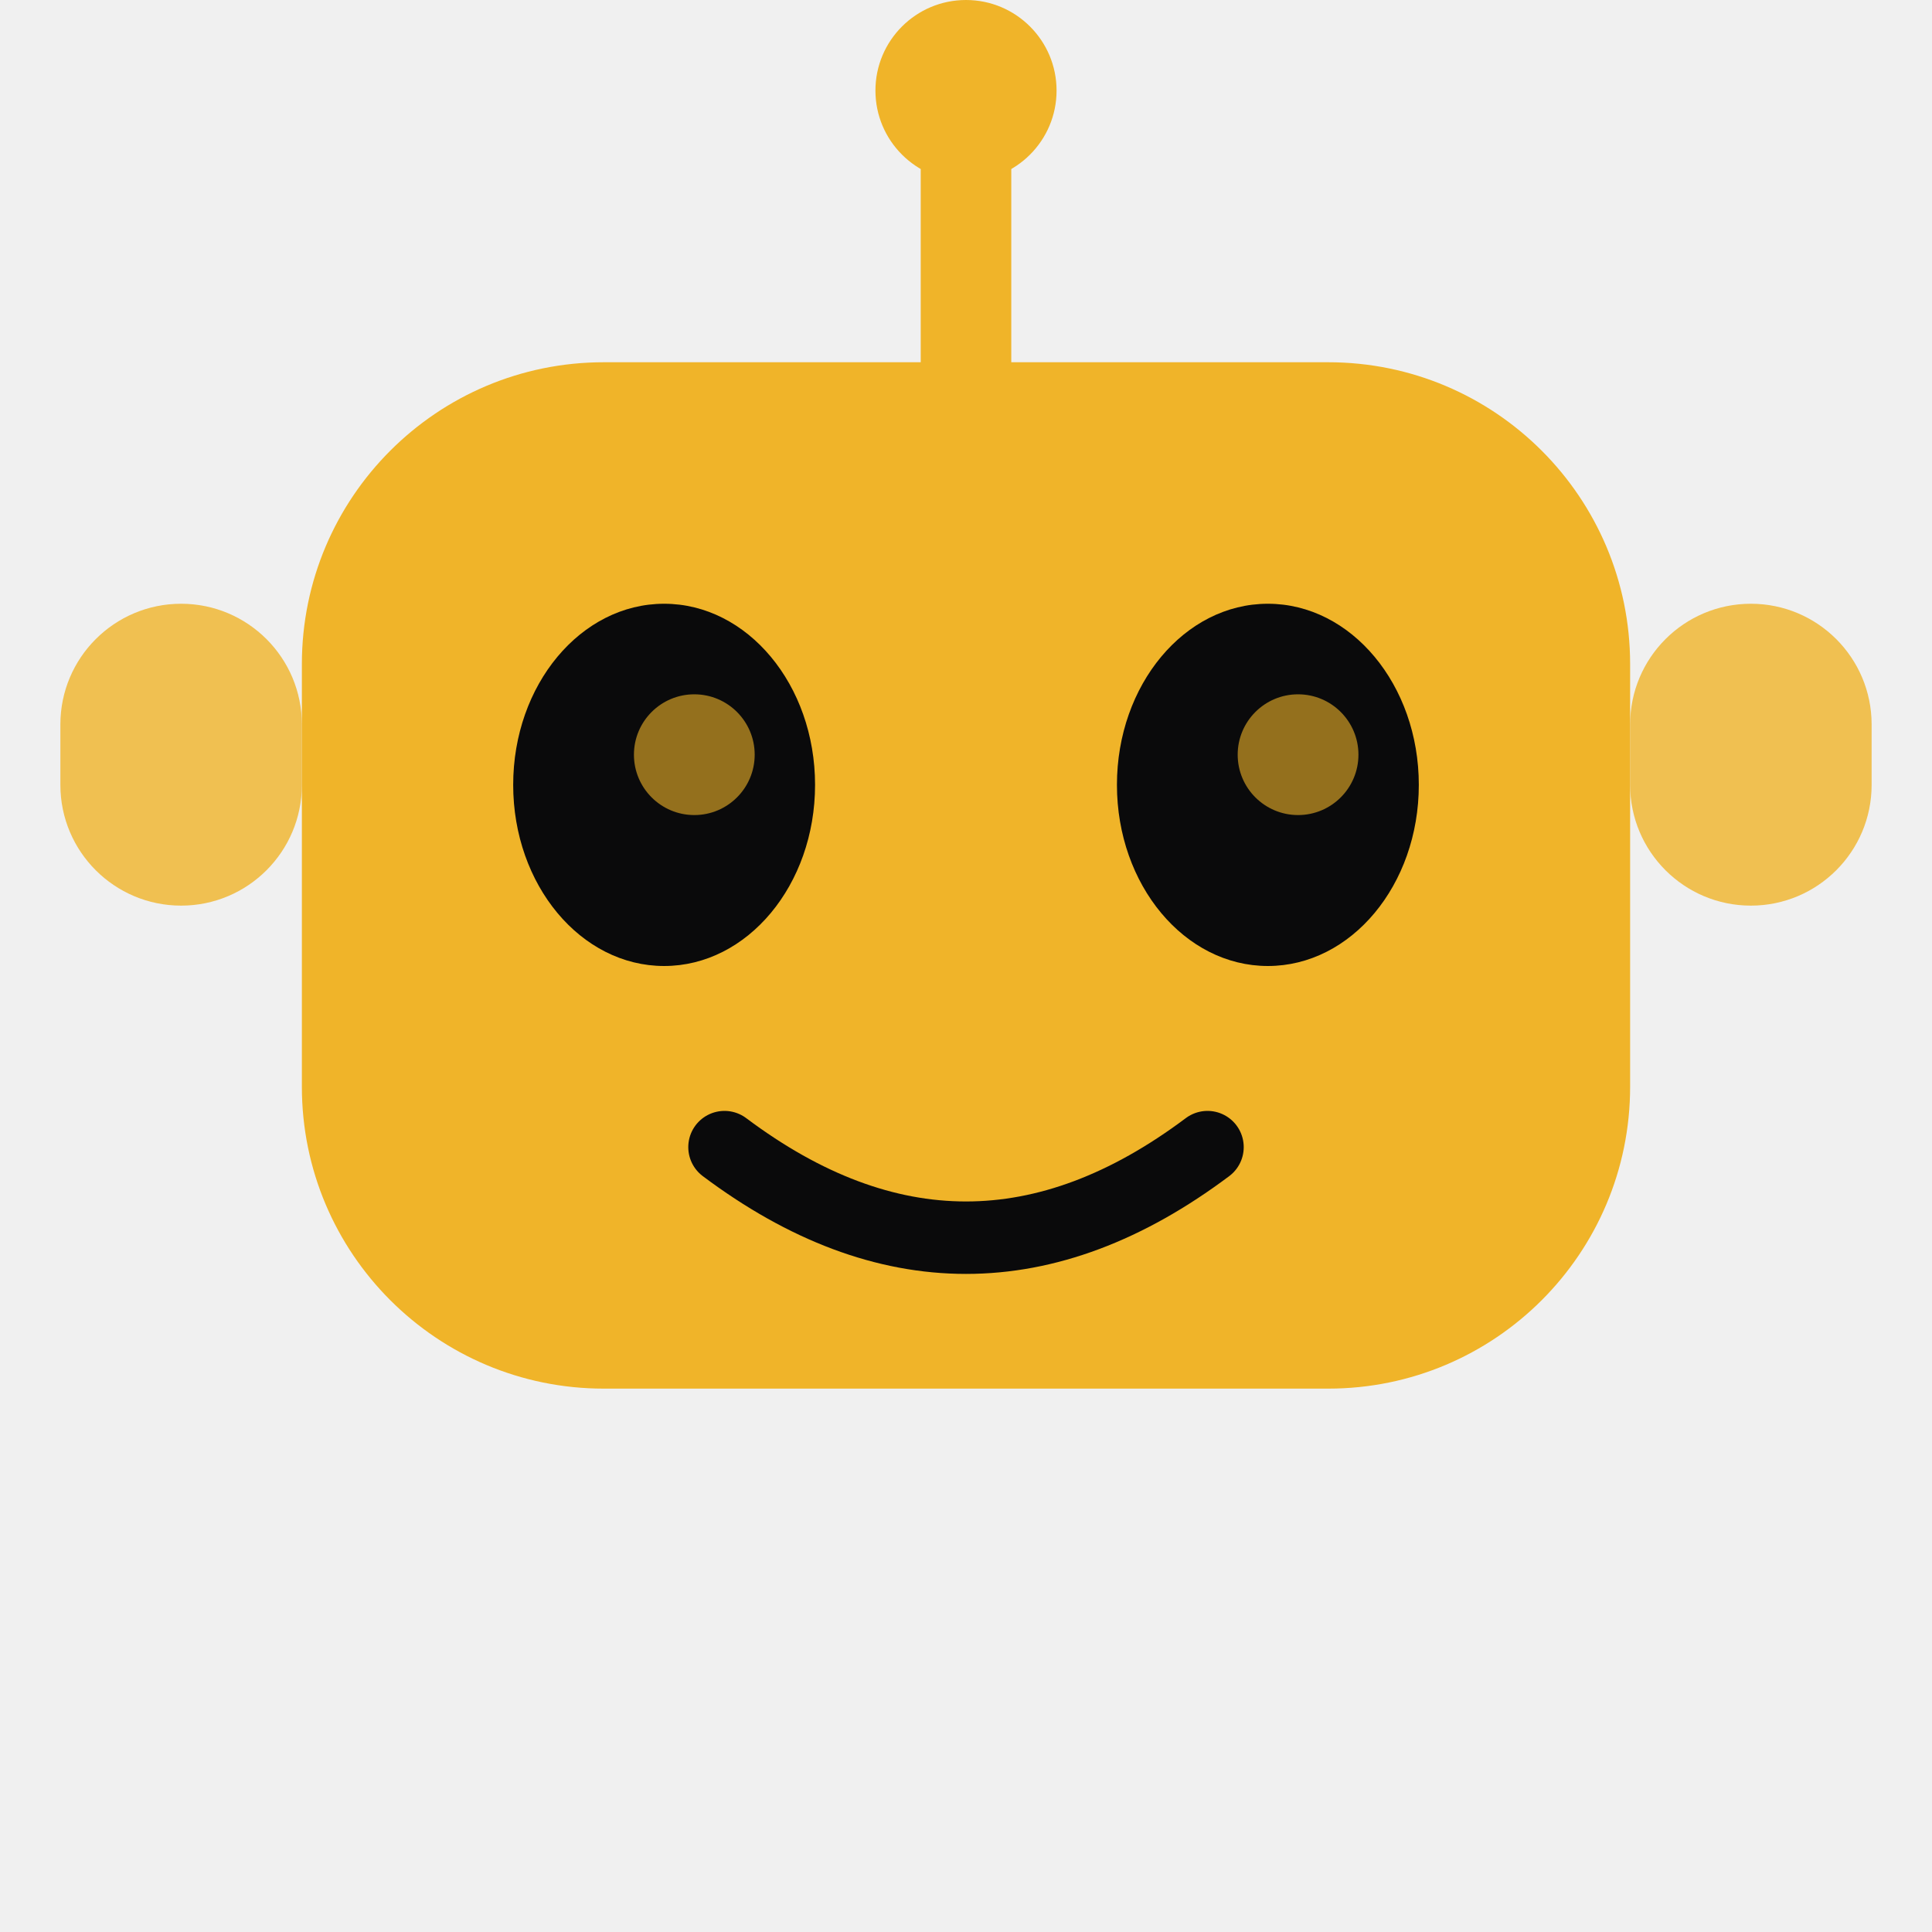
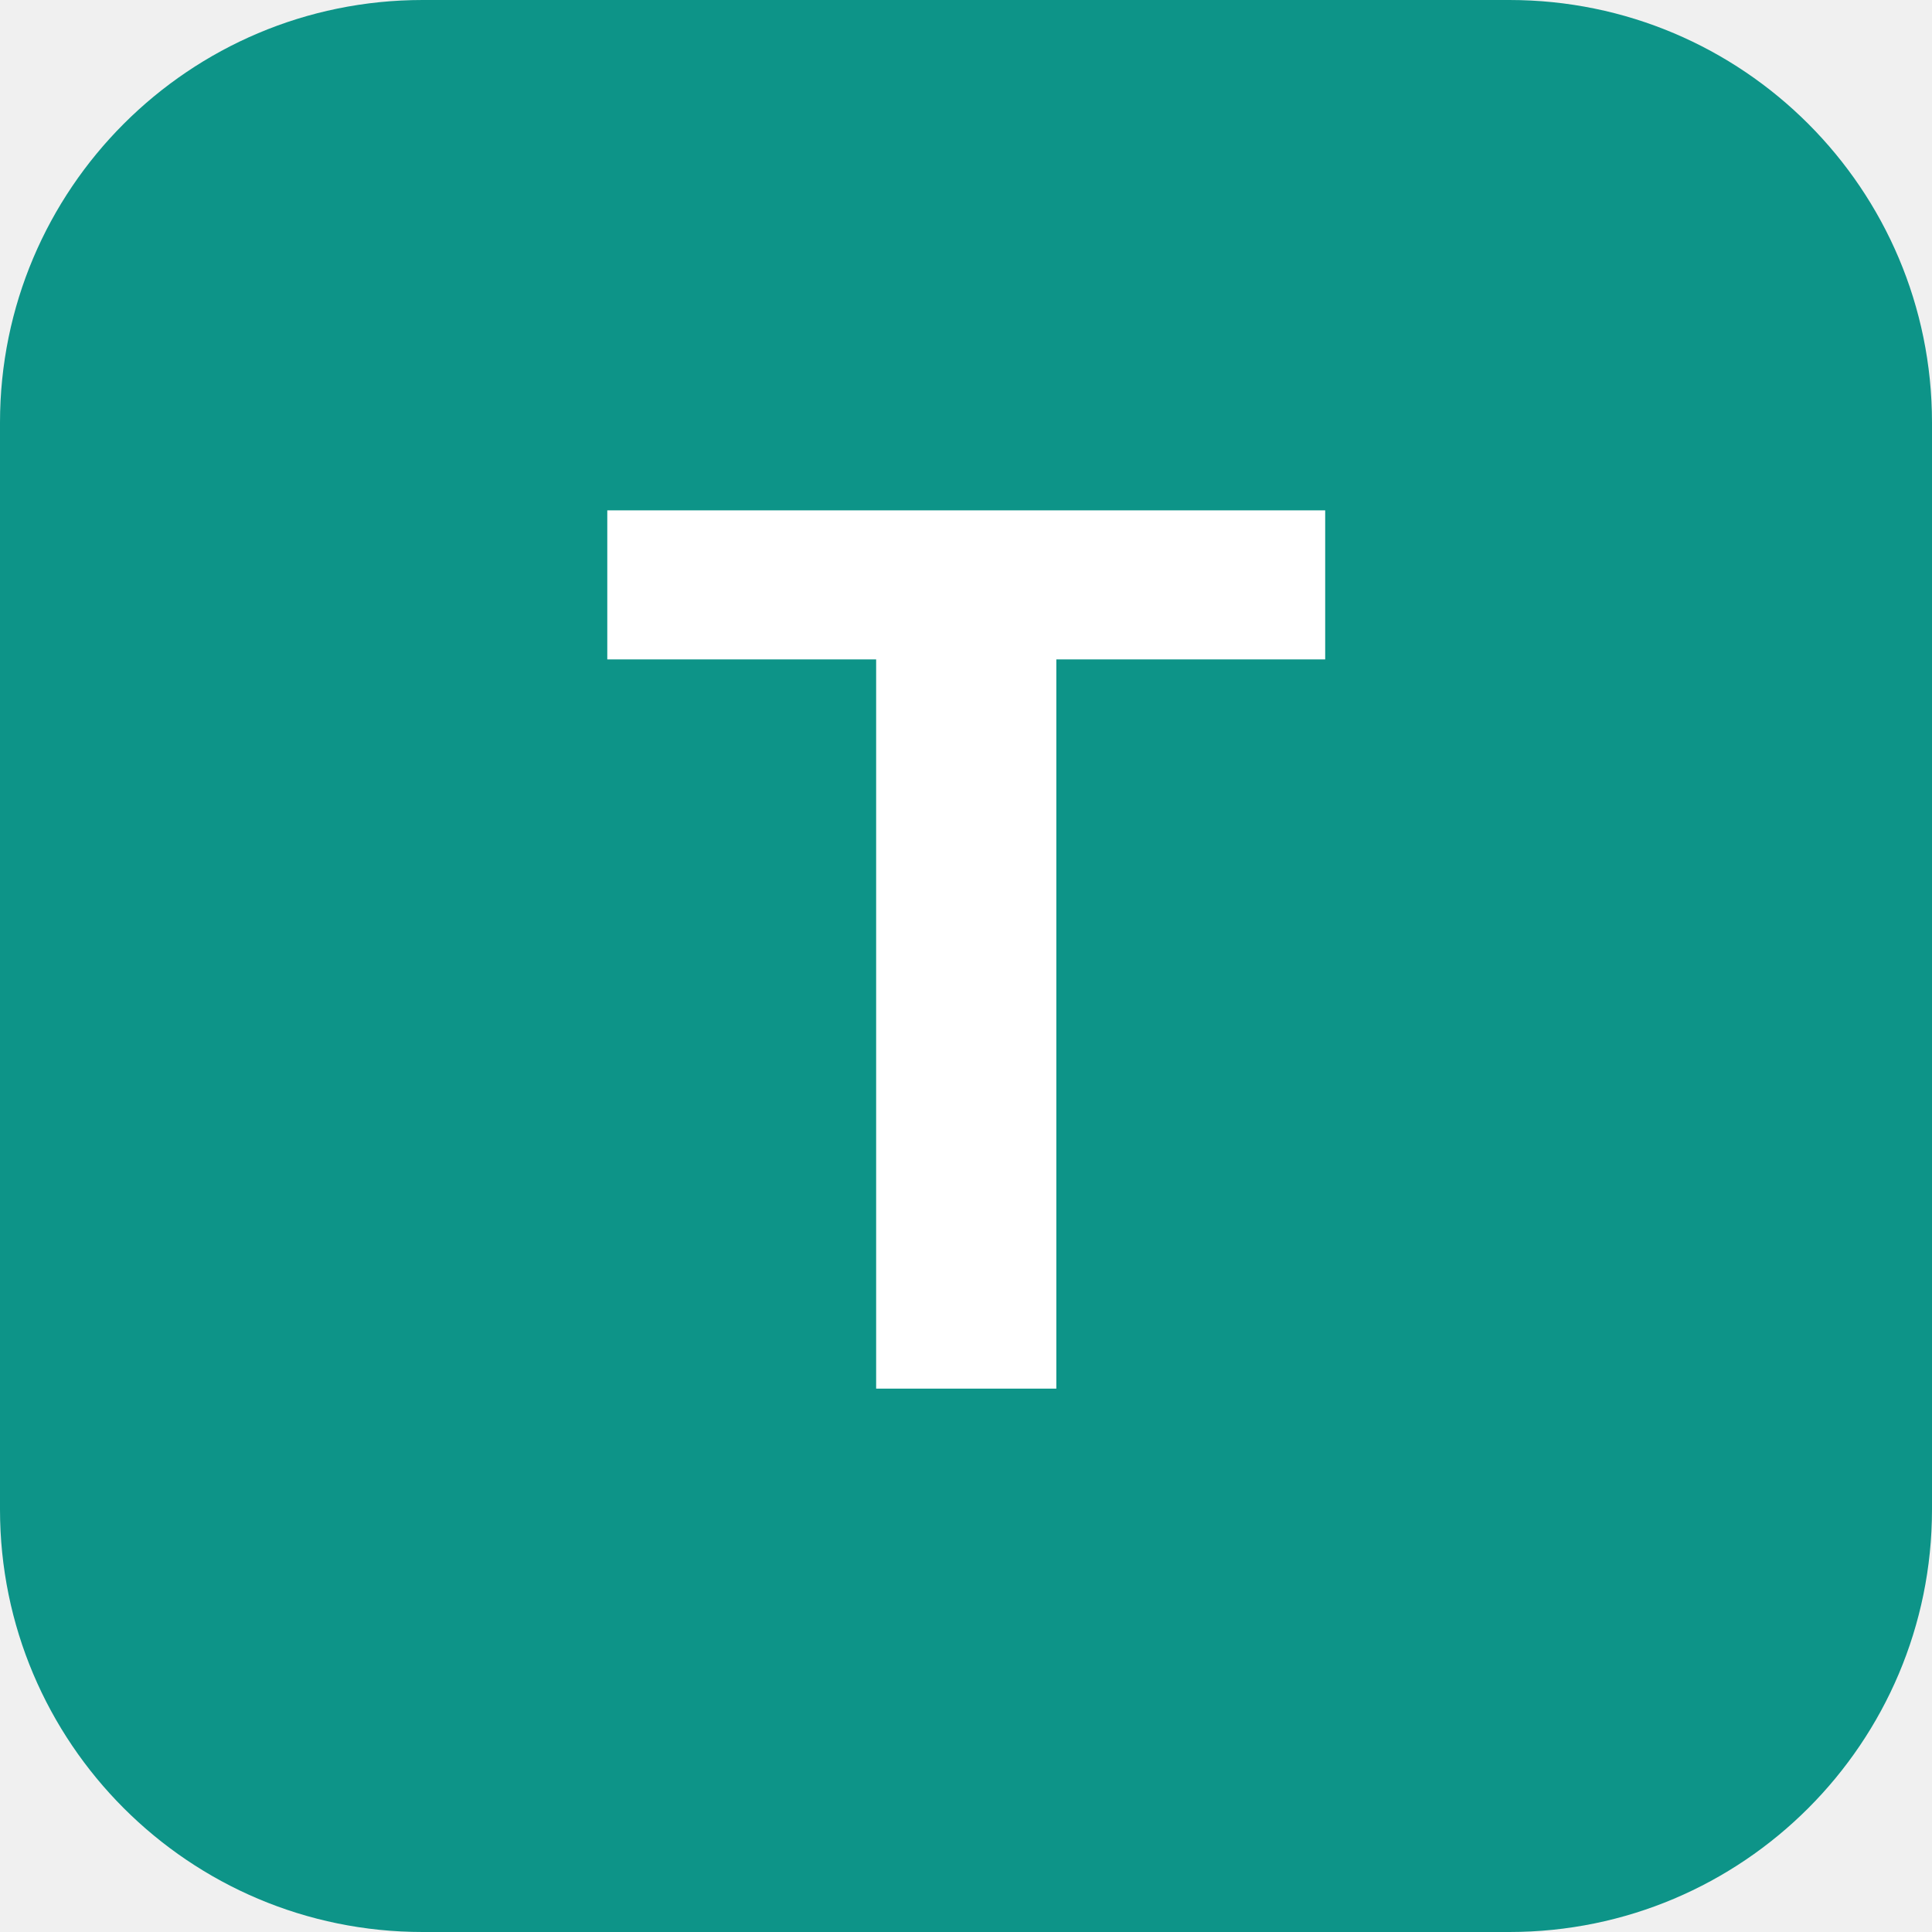
<svg xmlns="http://www.w3.org/2000/svg" viewBox="0 0 32 32">
-   <line x1="16" y1="6" x2="16" y2="2" stroke="#F0B429" stroke-width="1.5" stroke-linecap="round" />
-   <circle cx="16" cy="1.5" r="1.5" fill="#F0B429" />
-   <rect x="5" y="6" width="22" height="17" rx="5" fill="#F0B429" />
-   <ellipse cx="11" cy="13" rx="2.5" ry="3" fill="#0A0A0B" />
-   <ellipse cx="21" cy="13" rx="2.5" ry="3" fill="#0A0A0B" />
-   <circle cx="11.5" cy="12.5" r="1" fill="#F0B429" opacity="0.6" />
-   <circle cx="21.5" cy="12.5" r="1" fill="#F0B429" opacity="0.6" />
-   <path d="M12 19Q16 22 20 19" stroke="#0A0A0B" stroke-width="1.2" fill="none" stroke-linecap="round" />
-   <rect x="1" y="10" width="4" height="5" rx="2" fill="#F0B429" opacity="0.8" />
-   <rect x="27" y="10" width="4" height="5" rx="2" fill="#F0B429" opacity="0.8" />
+   <rect width="32" height="32" rx="7" fill="#0D9488" />
+   <text x="16" y="23" font-family="Inter, system-ui, sans-serif" font-size="20" font-weight="700" fill="#FFFFFF" text-anchor="middle">T</text>
</svg>
